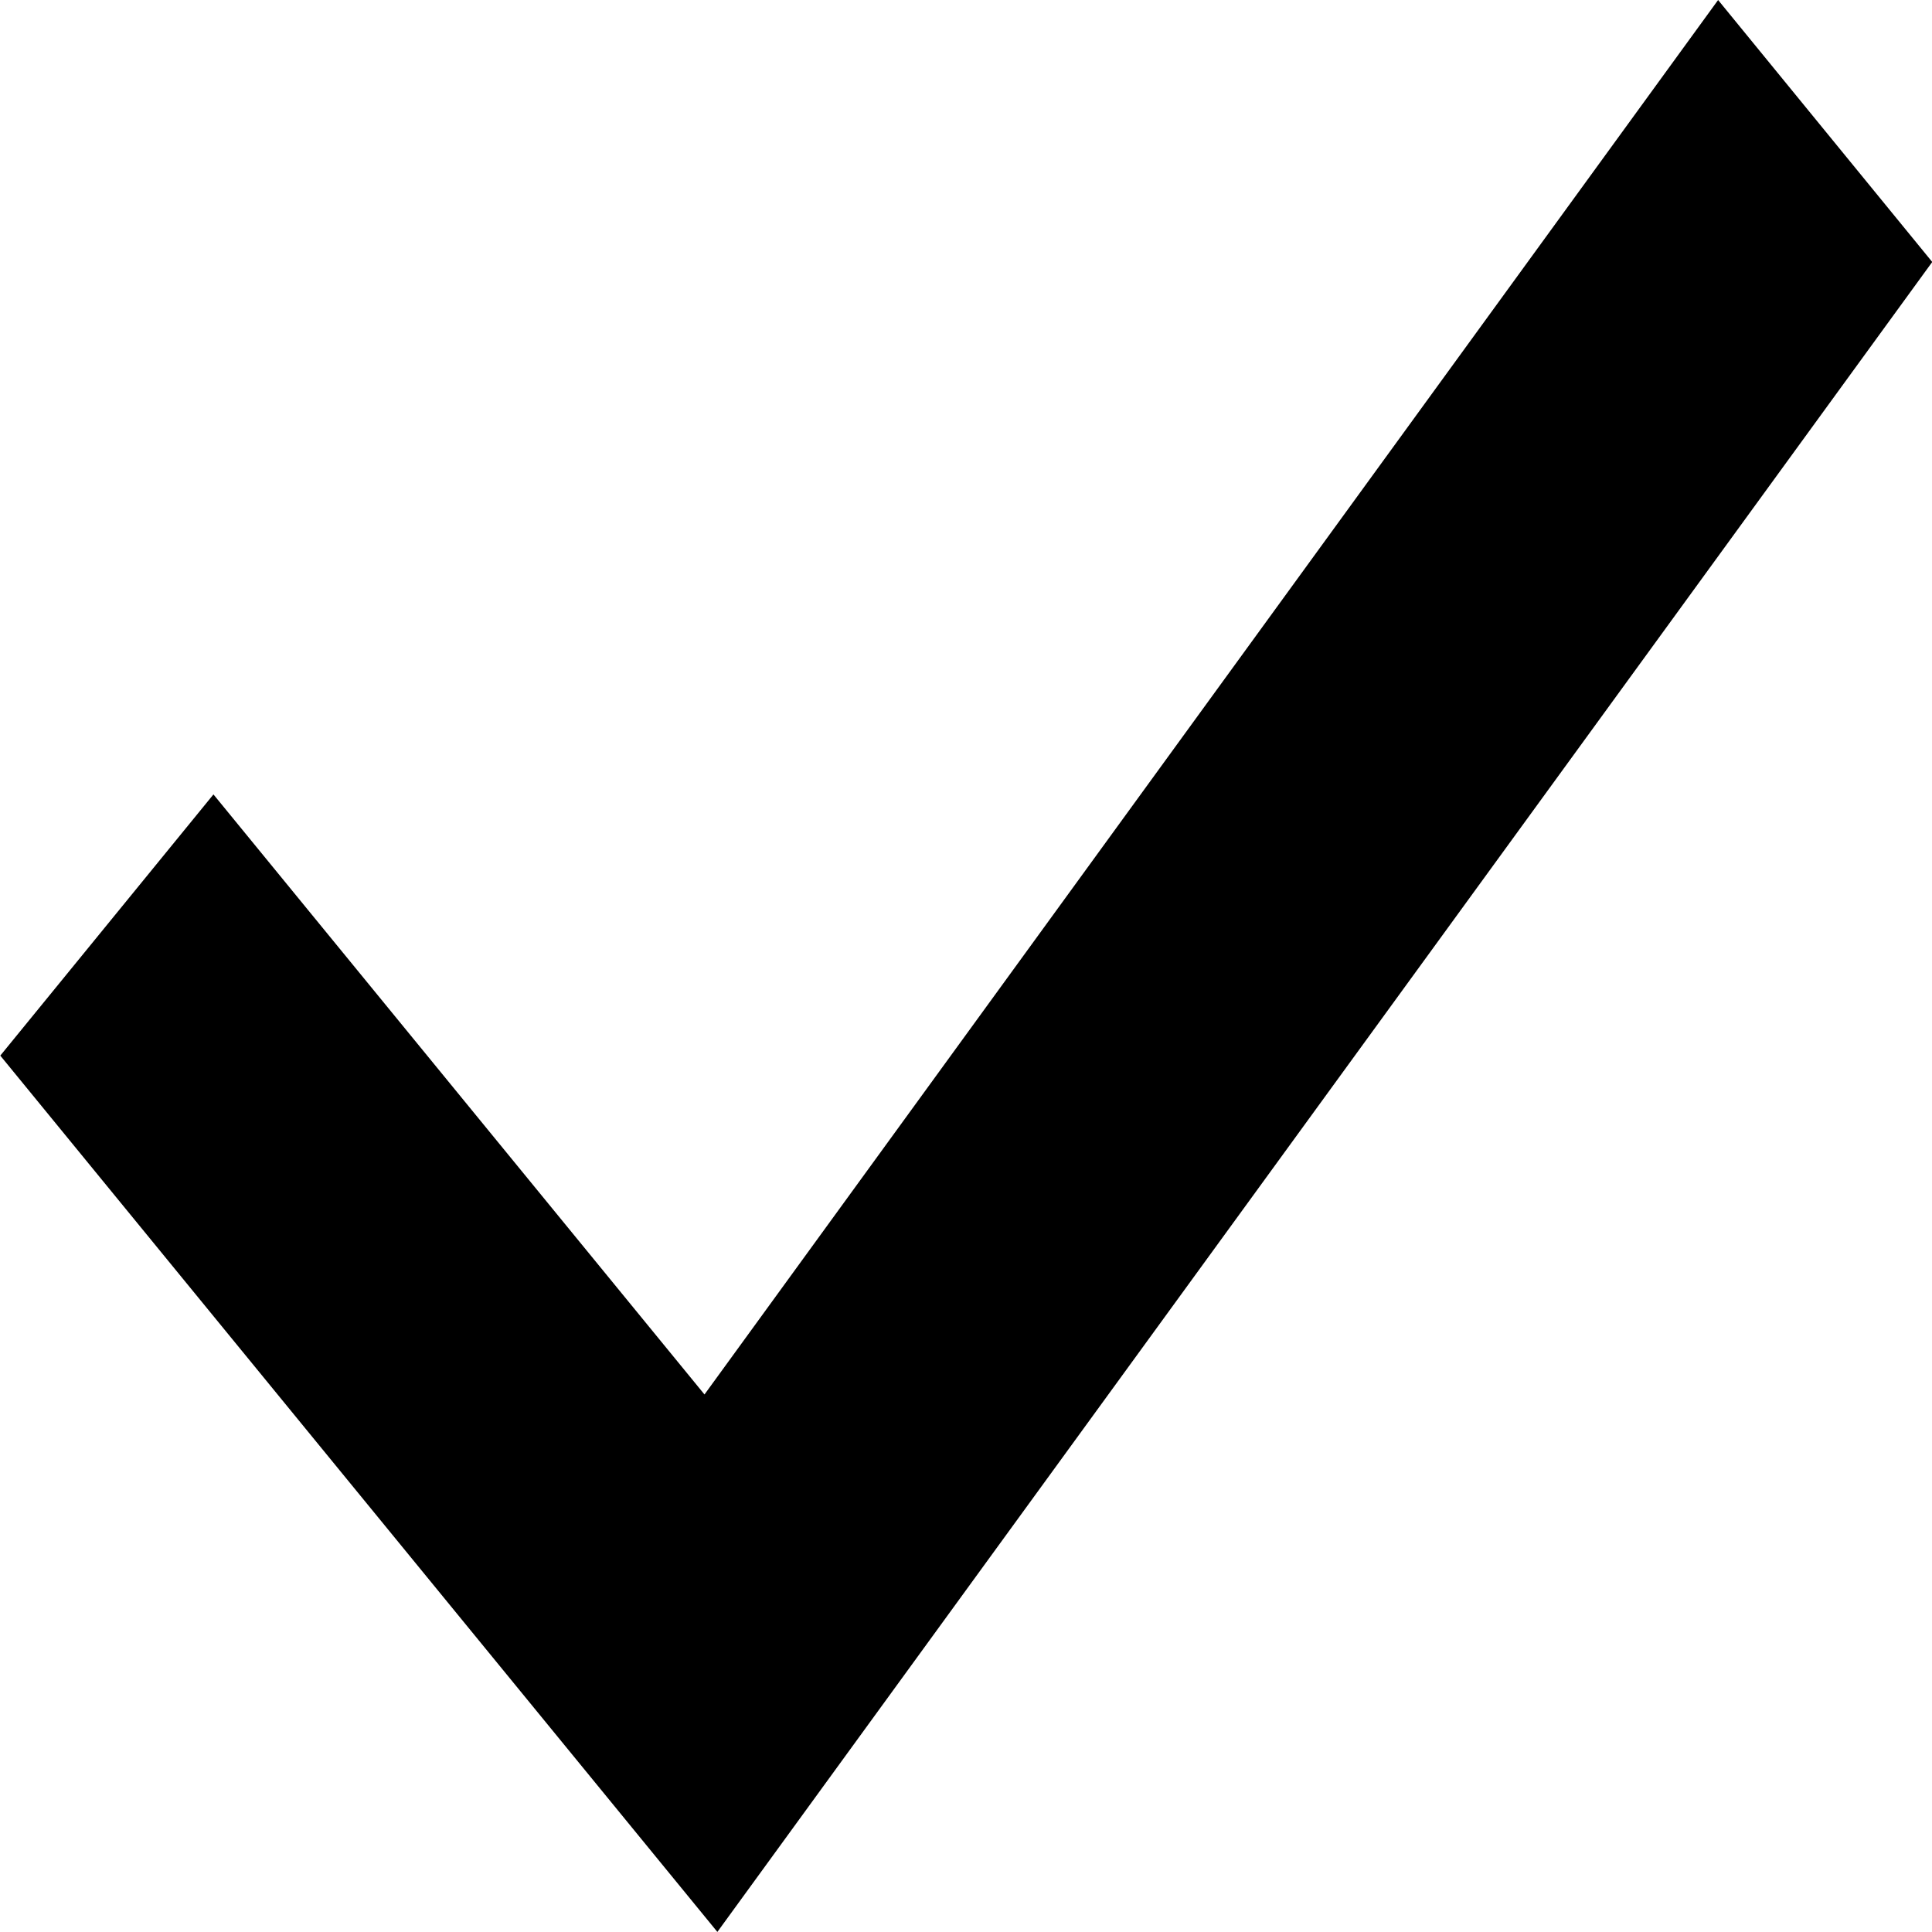
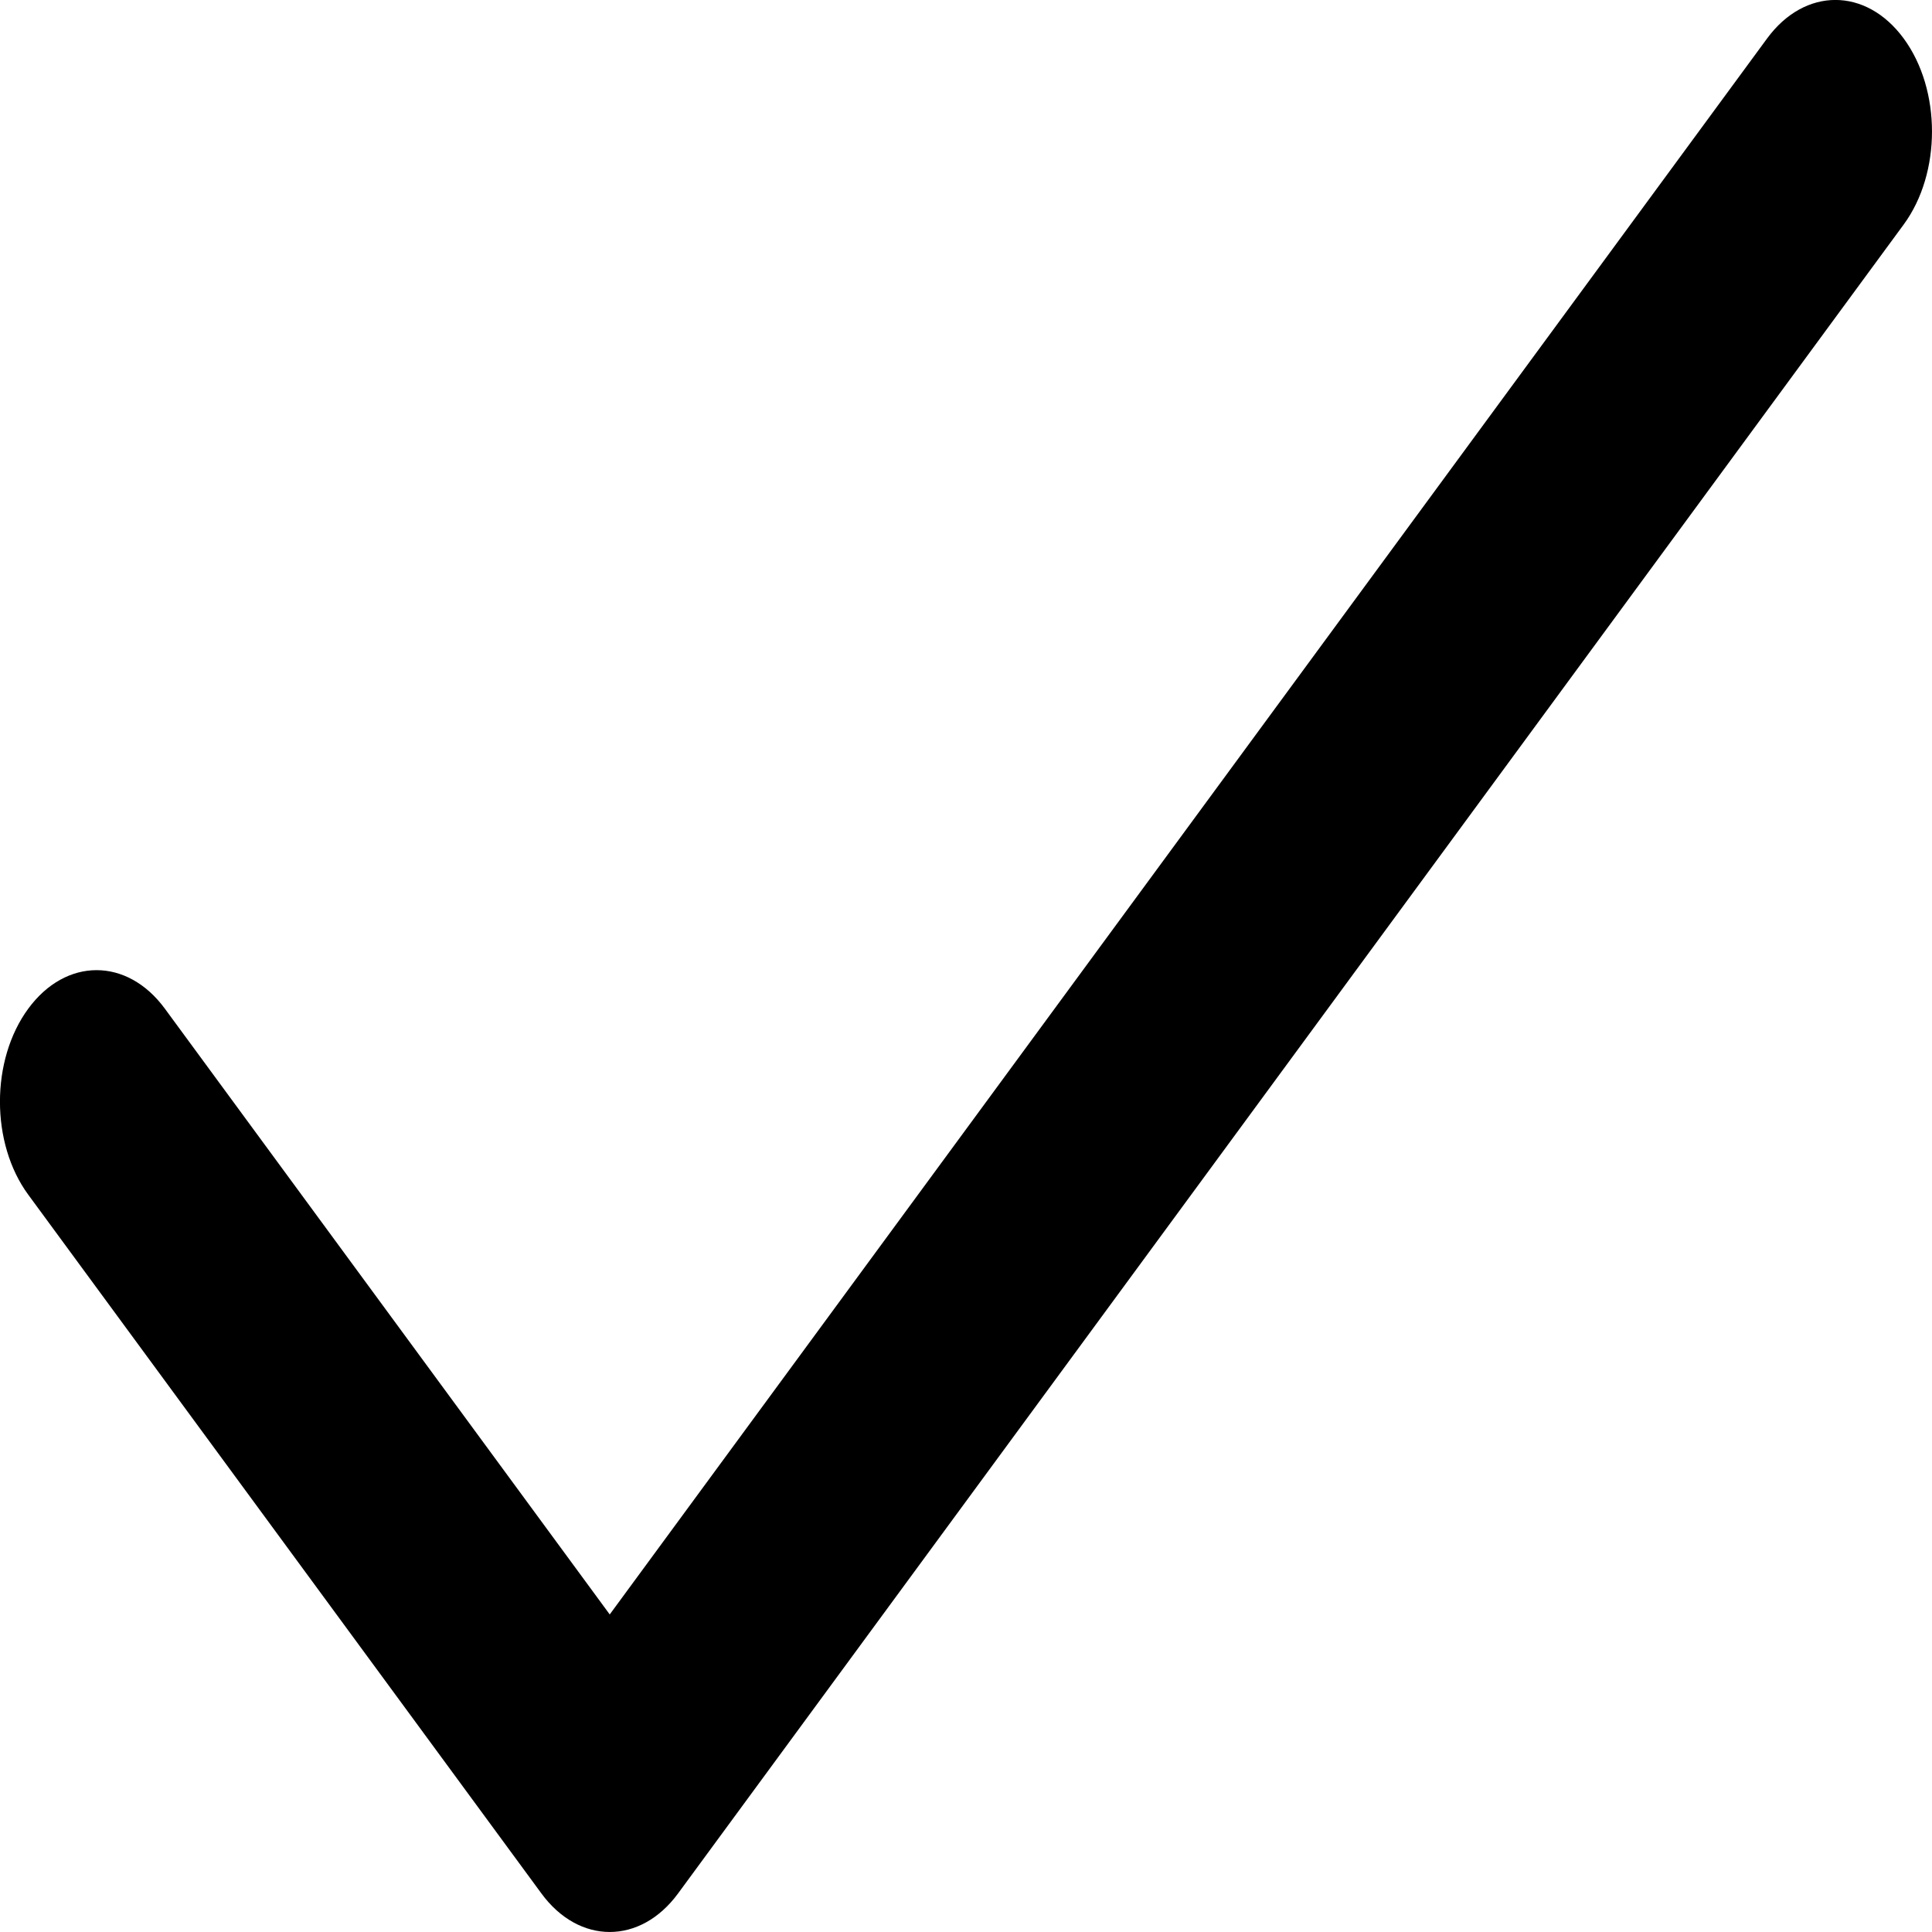
<svg xmlns="http://www.w3.org/2000/svg" width="22" height="22" viewBox="0 0 5.821 5.821" version="1.1" id="svg8">
  <defs id="defs2" />
  <g id="layer1">
-     <g transform="matrix(0.9701389,0,0,1.164148,-413.7488,-626.6492)" id="g7" style="fill:#000000;fill-opacity:1">
-       <path class="ColorScheme-Text" d="m 431.82,538.29 -3.148,3.609 -1.525,-1.553 -0.662,0.676 2.227,2.268 3.773,-4.322 z" fill="currentColor" id="path5-3" style="fill:#000000;fill-opacity:1" />
+     <g id="g6" transform="matrix(0.01136932,0,0,0.01548149,-1.2712161e-4,-1.052834)">
+       <g id="g4">
+         <path d="m 504.502,75.496 c -9.997,-9.998 -26.205,-9.998 -36.204,0 L 161.594,382.203 43.702,264.311 c -9.997,-9.998 -26.205,-9.997 -36.204,0 -9.998,9.997 -9.998,26.205 0,36.203 l 135.994,135.992 c 9.994,9.997 26.214,9.99 36.204,0 L 504.502,111.7 c 9.998,-9.997 9.997,-26.206 0,-36.204 z" id="path2" />
+       </g>
    </g>
  </g>
</svg>
